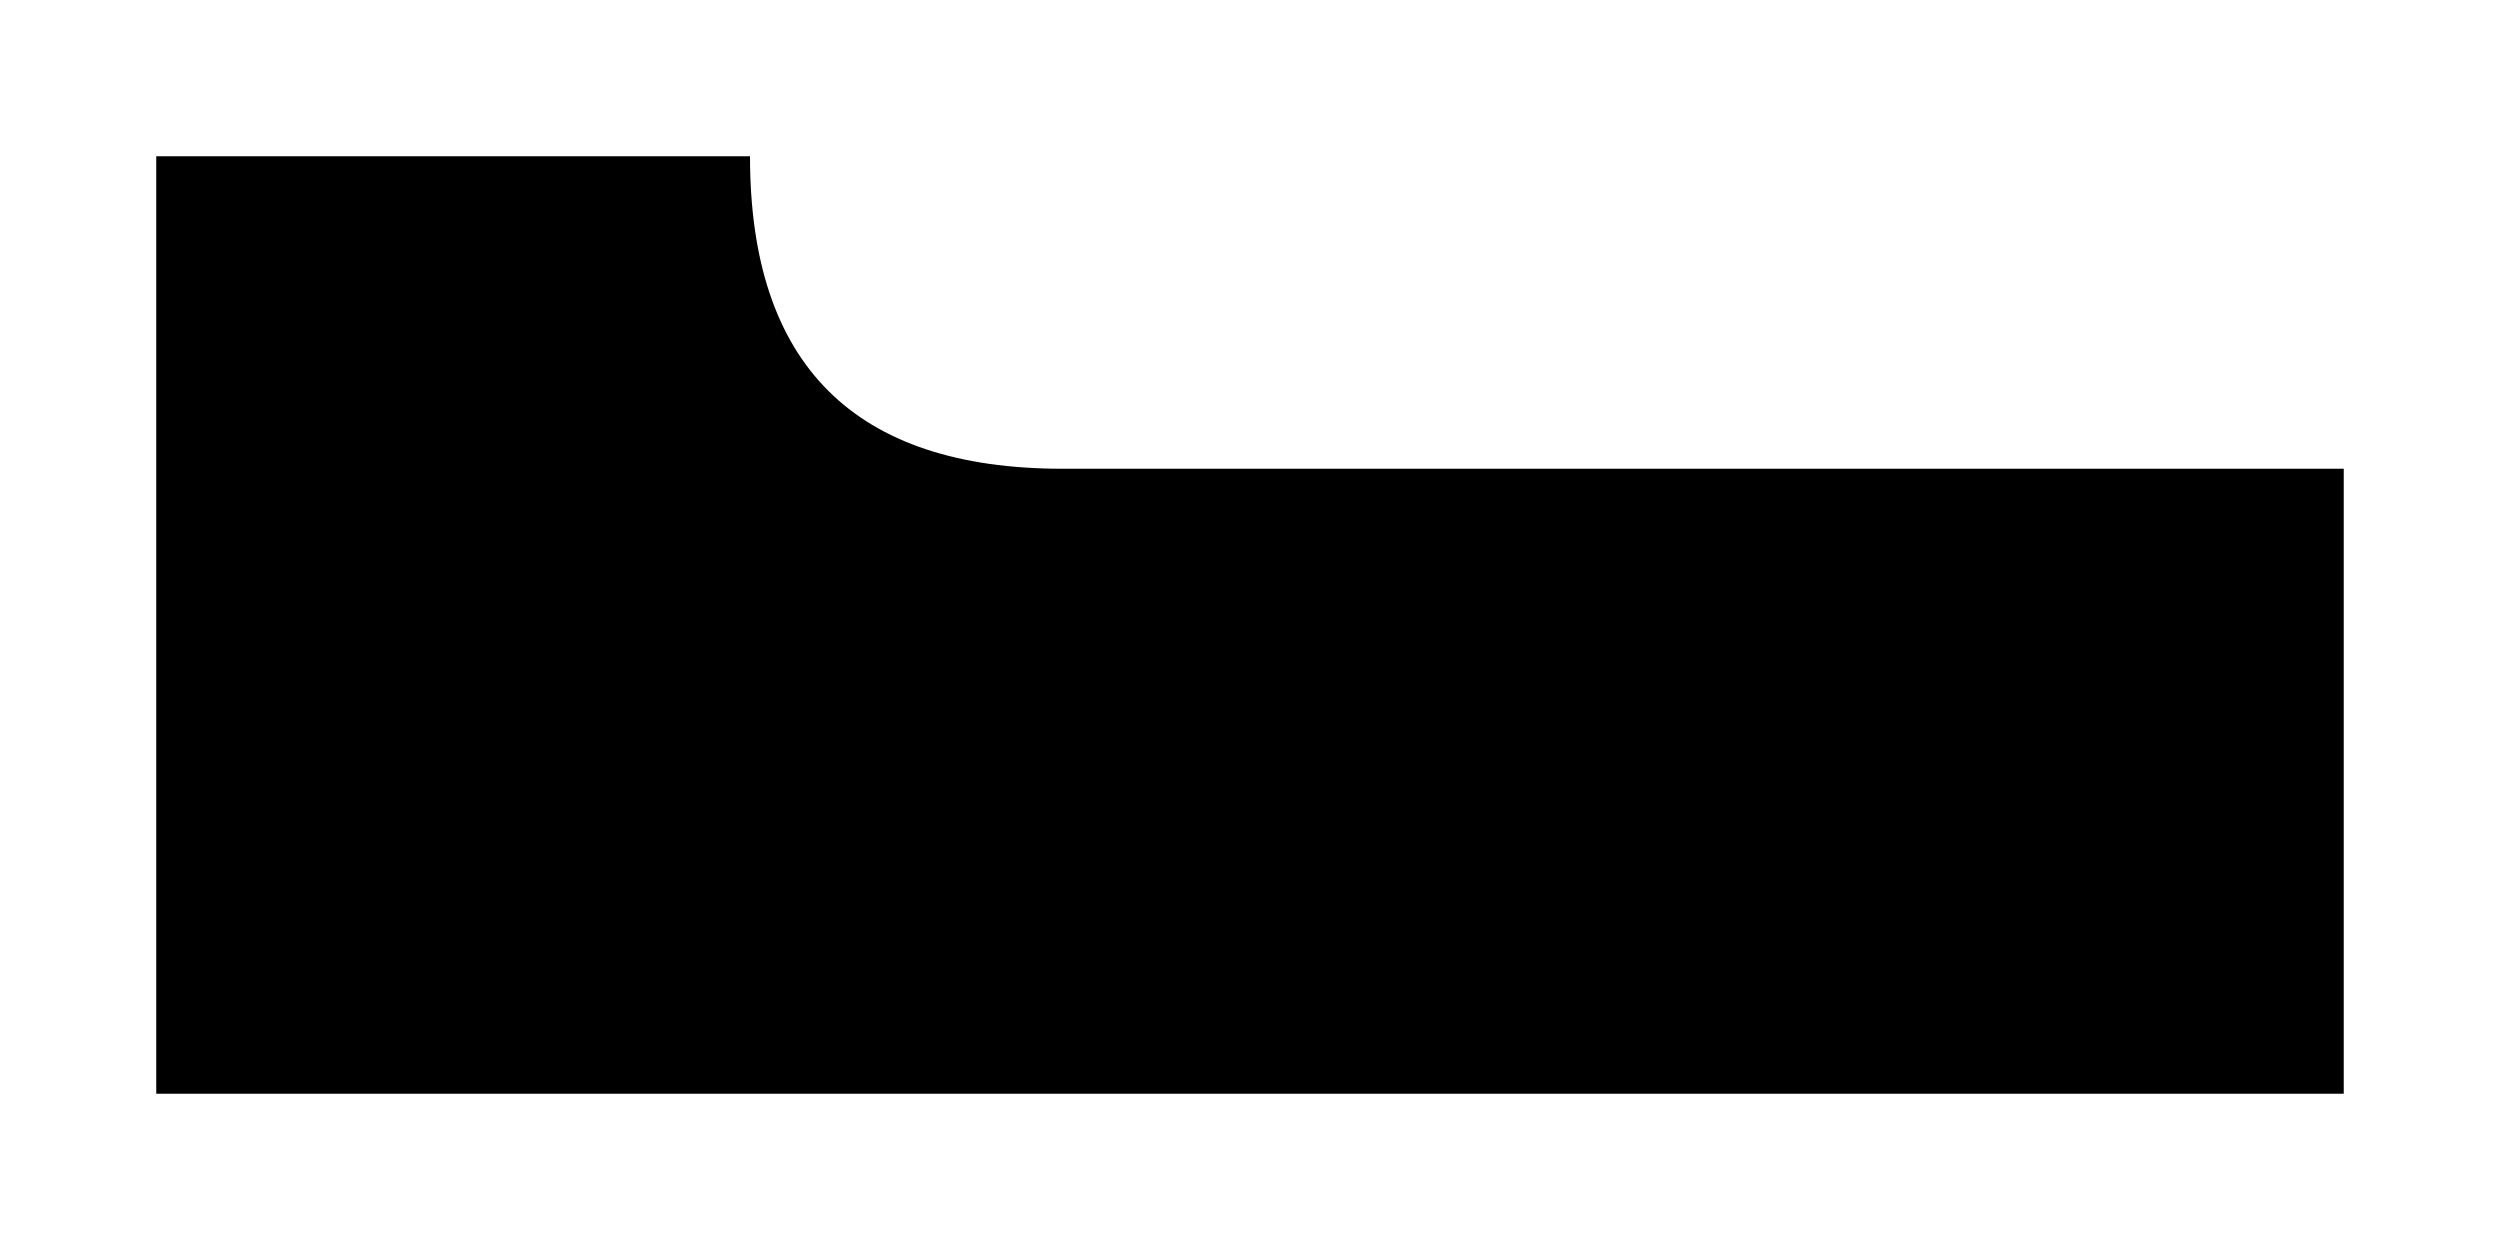
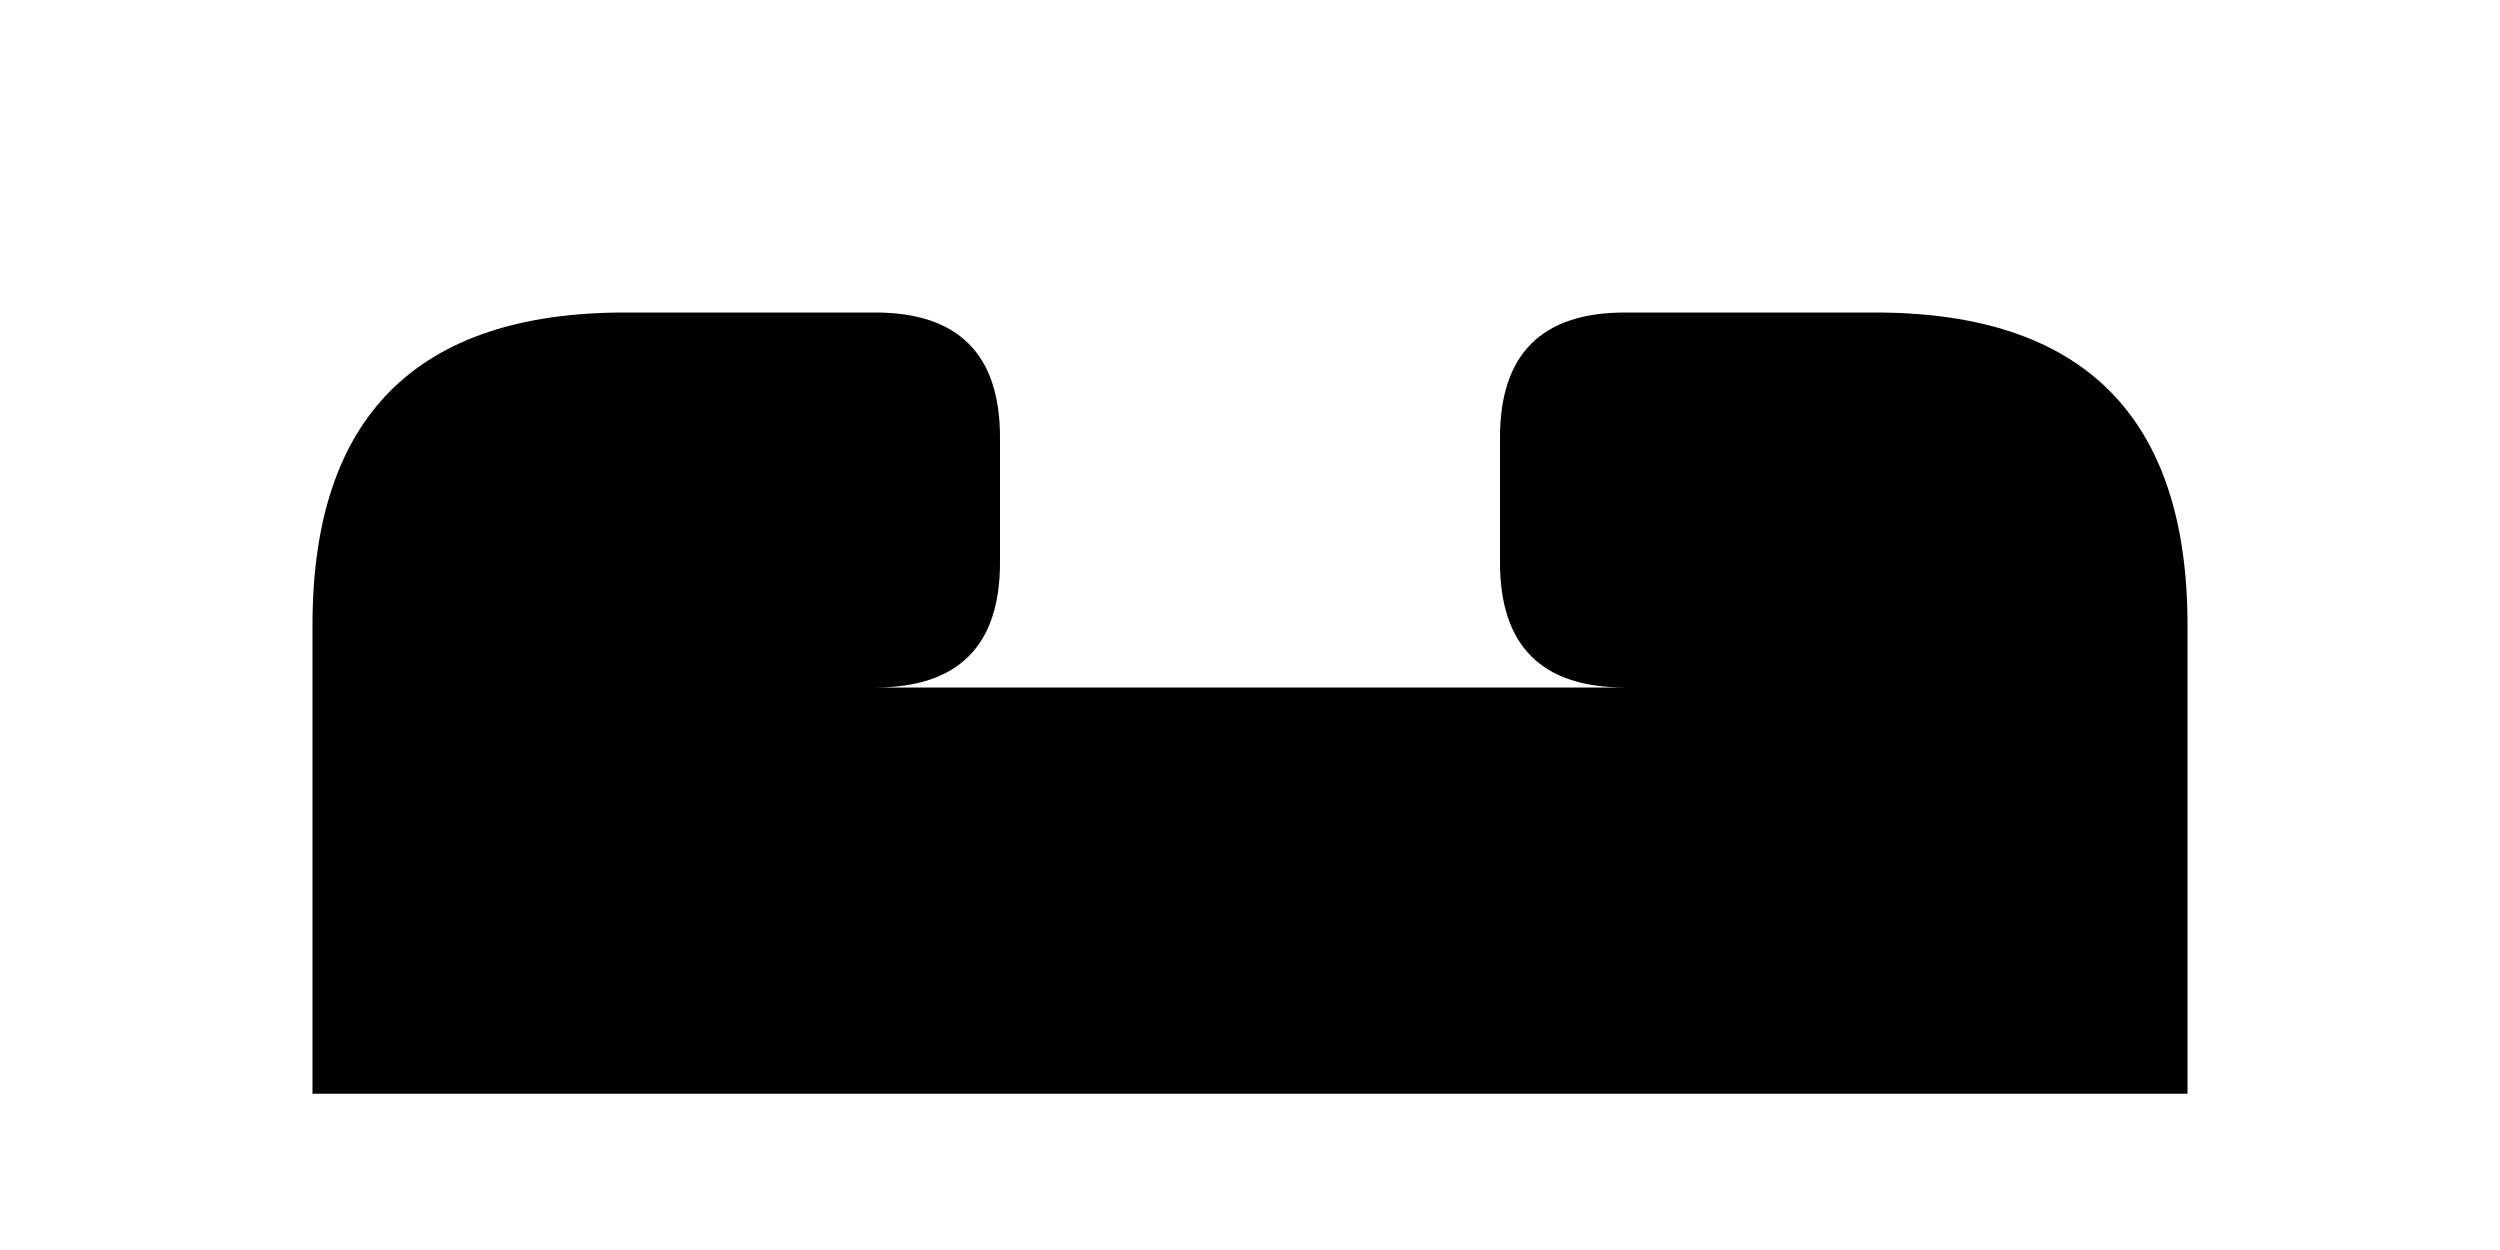
<svg xmlns="http://www.w3.org/2000/svg" width="400" height="200" viewBox="0 0 400 200">
-   <path d="M 25 175            L 25 25            L 120 25            Q 120 75, 170 75            L 375 75            L 375 175            Z" fill="#000000" stroke="none" />
+   <path d="M 50 175            L 50 100            Q 50 50, 100 50            L 140 50            Q 160 50, 160 70            L 160 90            Q 160 110, 140 110            L 260 110            Q 240 110, 240 90            L 240 70            Q 240 50, 260 50            L 300 50            Q 350 50, 350 100            L 350 175            Z" fill="#000000" stroke="none" />
</svg>
